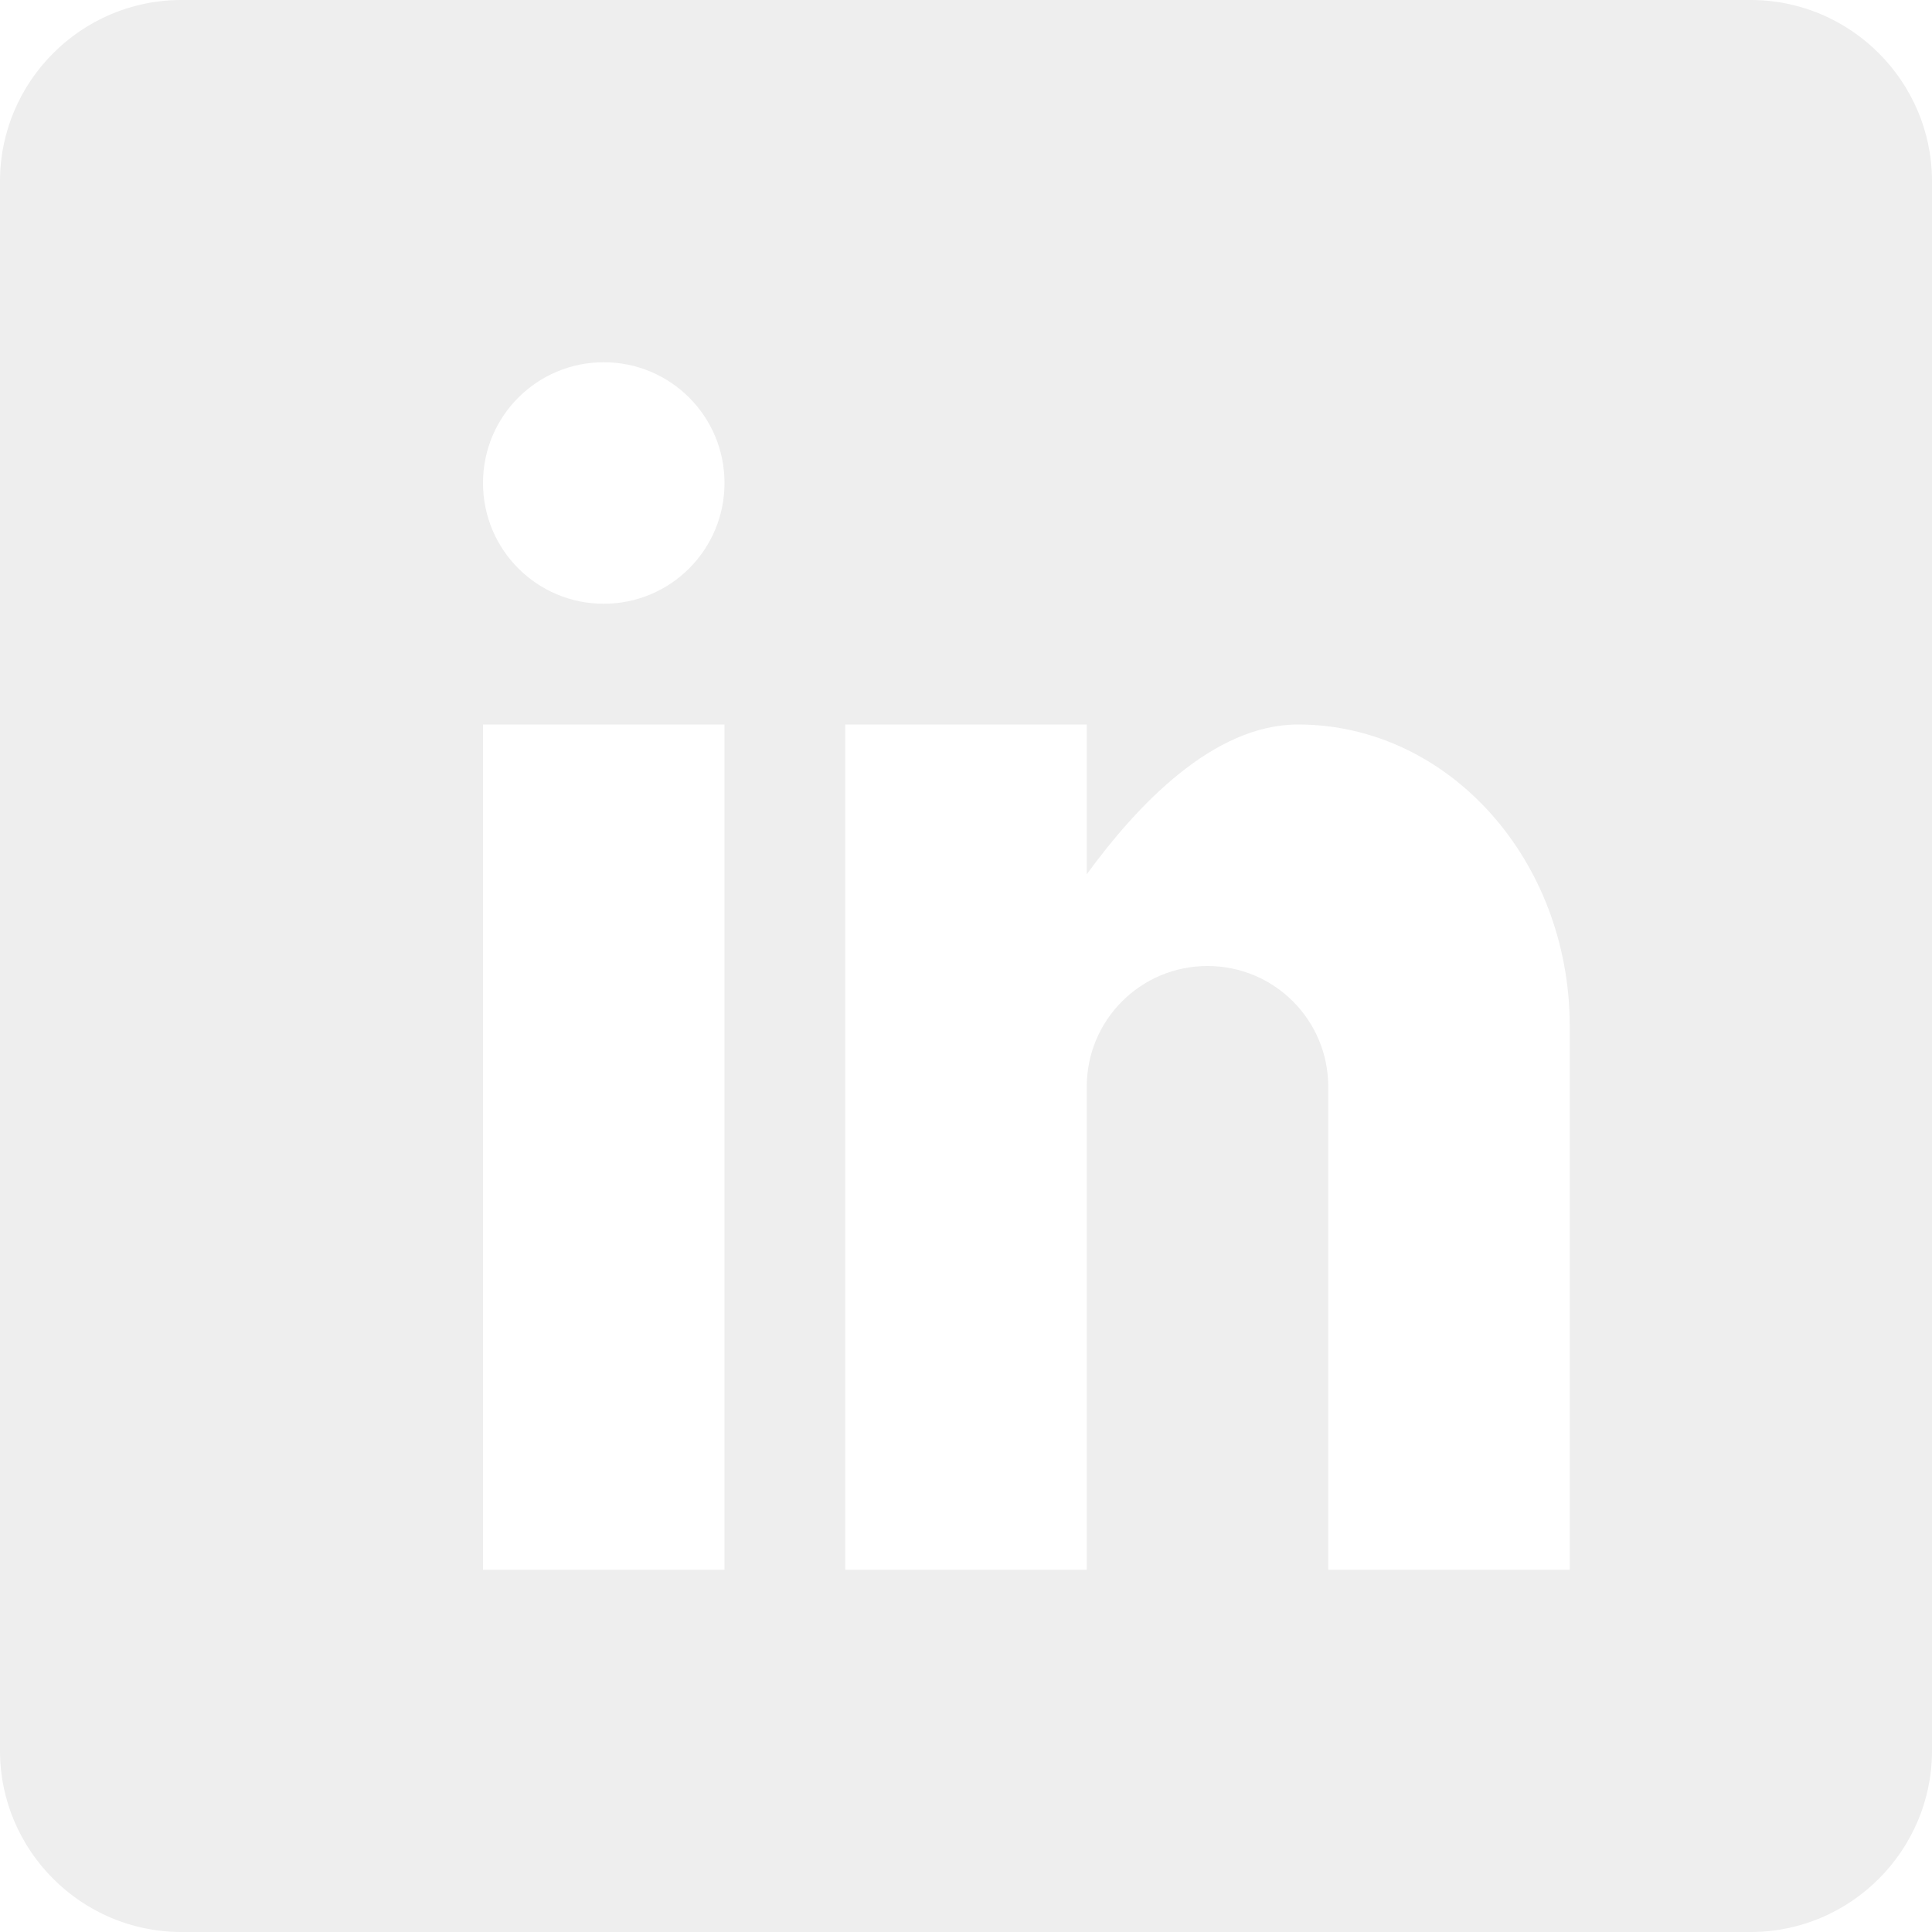
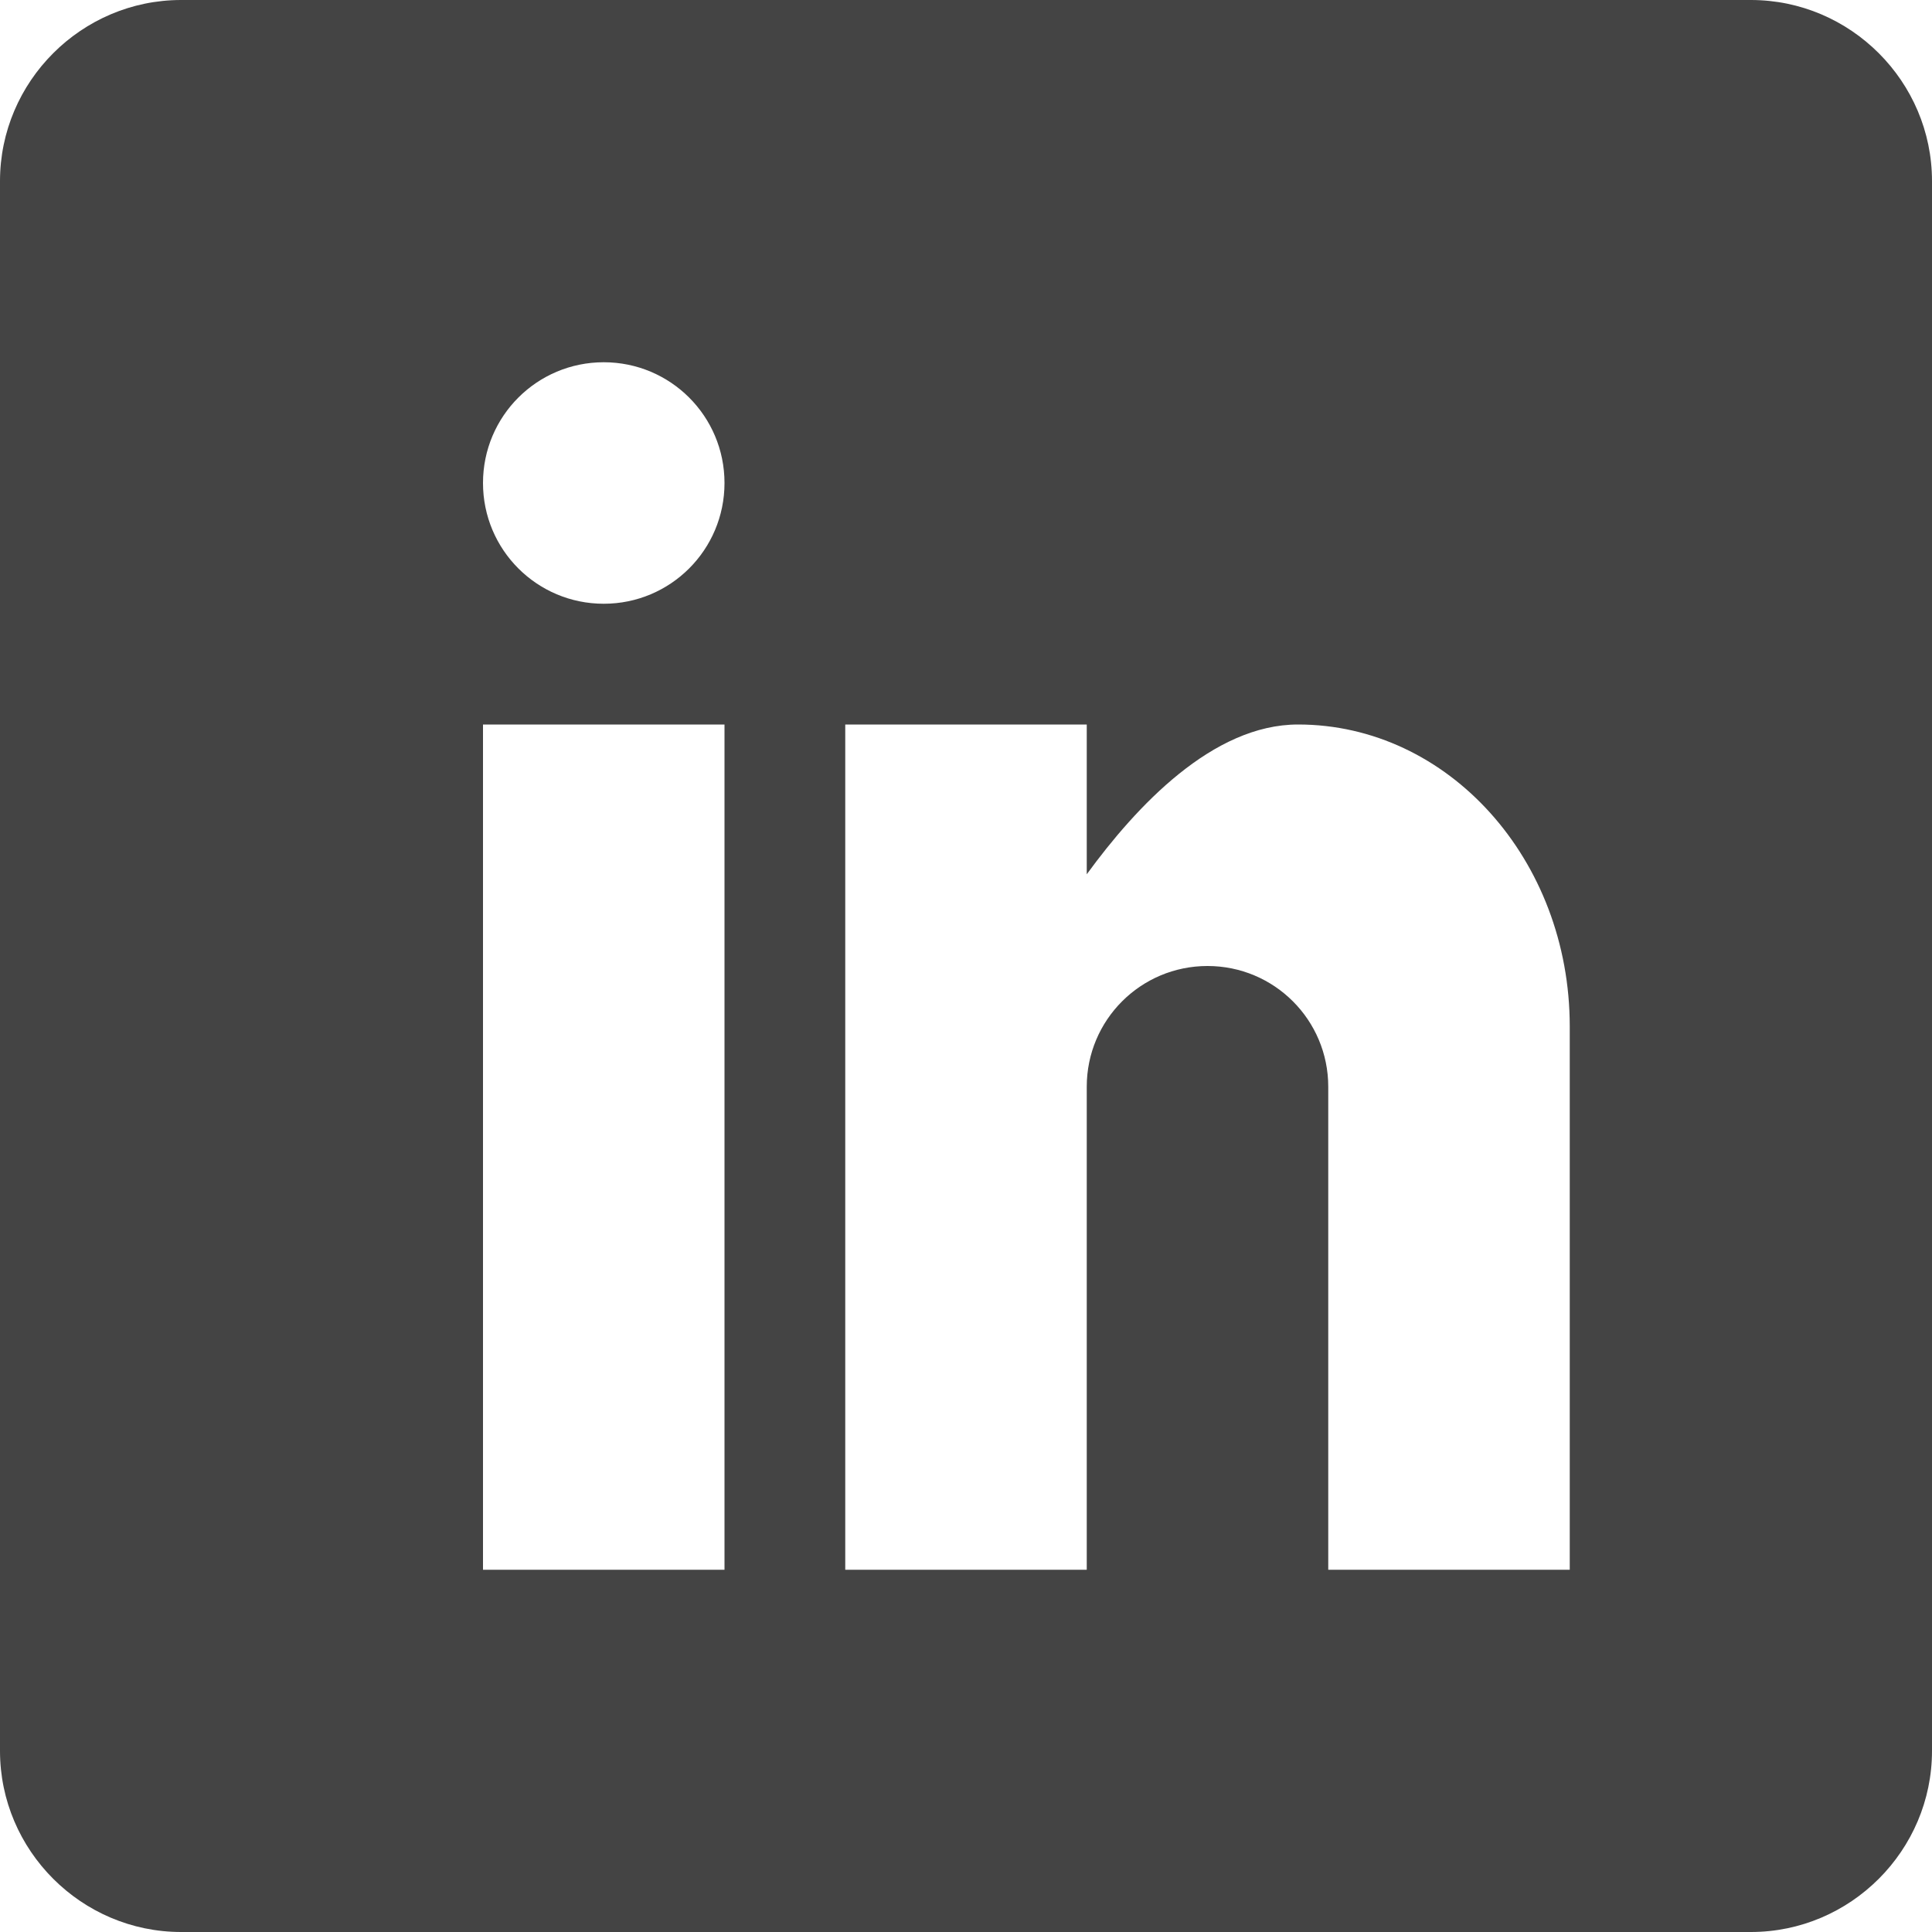
<svg xmlns="http://www.w3.org/2000/svg" version="1.1" width="32" height="32" viewBox="0 0 32 32">
-   <path style="fill:#EEE" d="M29 0h-26c-1.65 0-3 1.35-3 3v26c0 1.65 1.35 3 3 3h26c1.65 0 3-1.35 3-3v-26c0-1.65-1.35-3-3-3zM12 26h-4v-14h4v14zM10 10c-1.106 0-2-0.894-2-2s0.894-2 2-2c1.106 0 2 0.894 2 2s-0.894 2-2 2zM26 26h-4v-8c0-1.106-0.894-2-2-2s-2 0.894-2 2v8h-4v-14h4v2.481c0.825-1.131 2.087-2.481 3.5-2.481 2.488 0 4.5 2.238 4.5 5v9z" />
+   <path style="fill:#444" d="M29 0h-26c-1.65 0-3 1.35-3 3v26c0 1.65 1.35 3 3 3h26c1.65 0 3-1.35 3-3v-26c0-1.65-1.35-3-3-3zM12 26h-4v-14h4v14zM10 10c-1.106 0-2-0.894-2-2s0.894-2 2-2c1.106 0 2 0.894 2 2s-0.894 2-2 2zM26 26h-4v-8c0-1.106-0.894-2-2-2s-2 0.894-2 2v8h-4v-14h4v2.481c0.825-1.131 2.087-2.481 3.5-2.481 2.488 0 4.5 2.238 4.5 5v9z" />
</svg>
